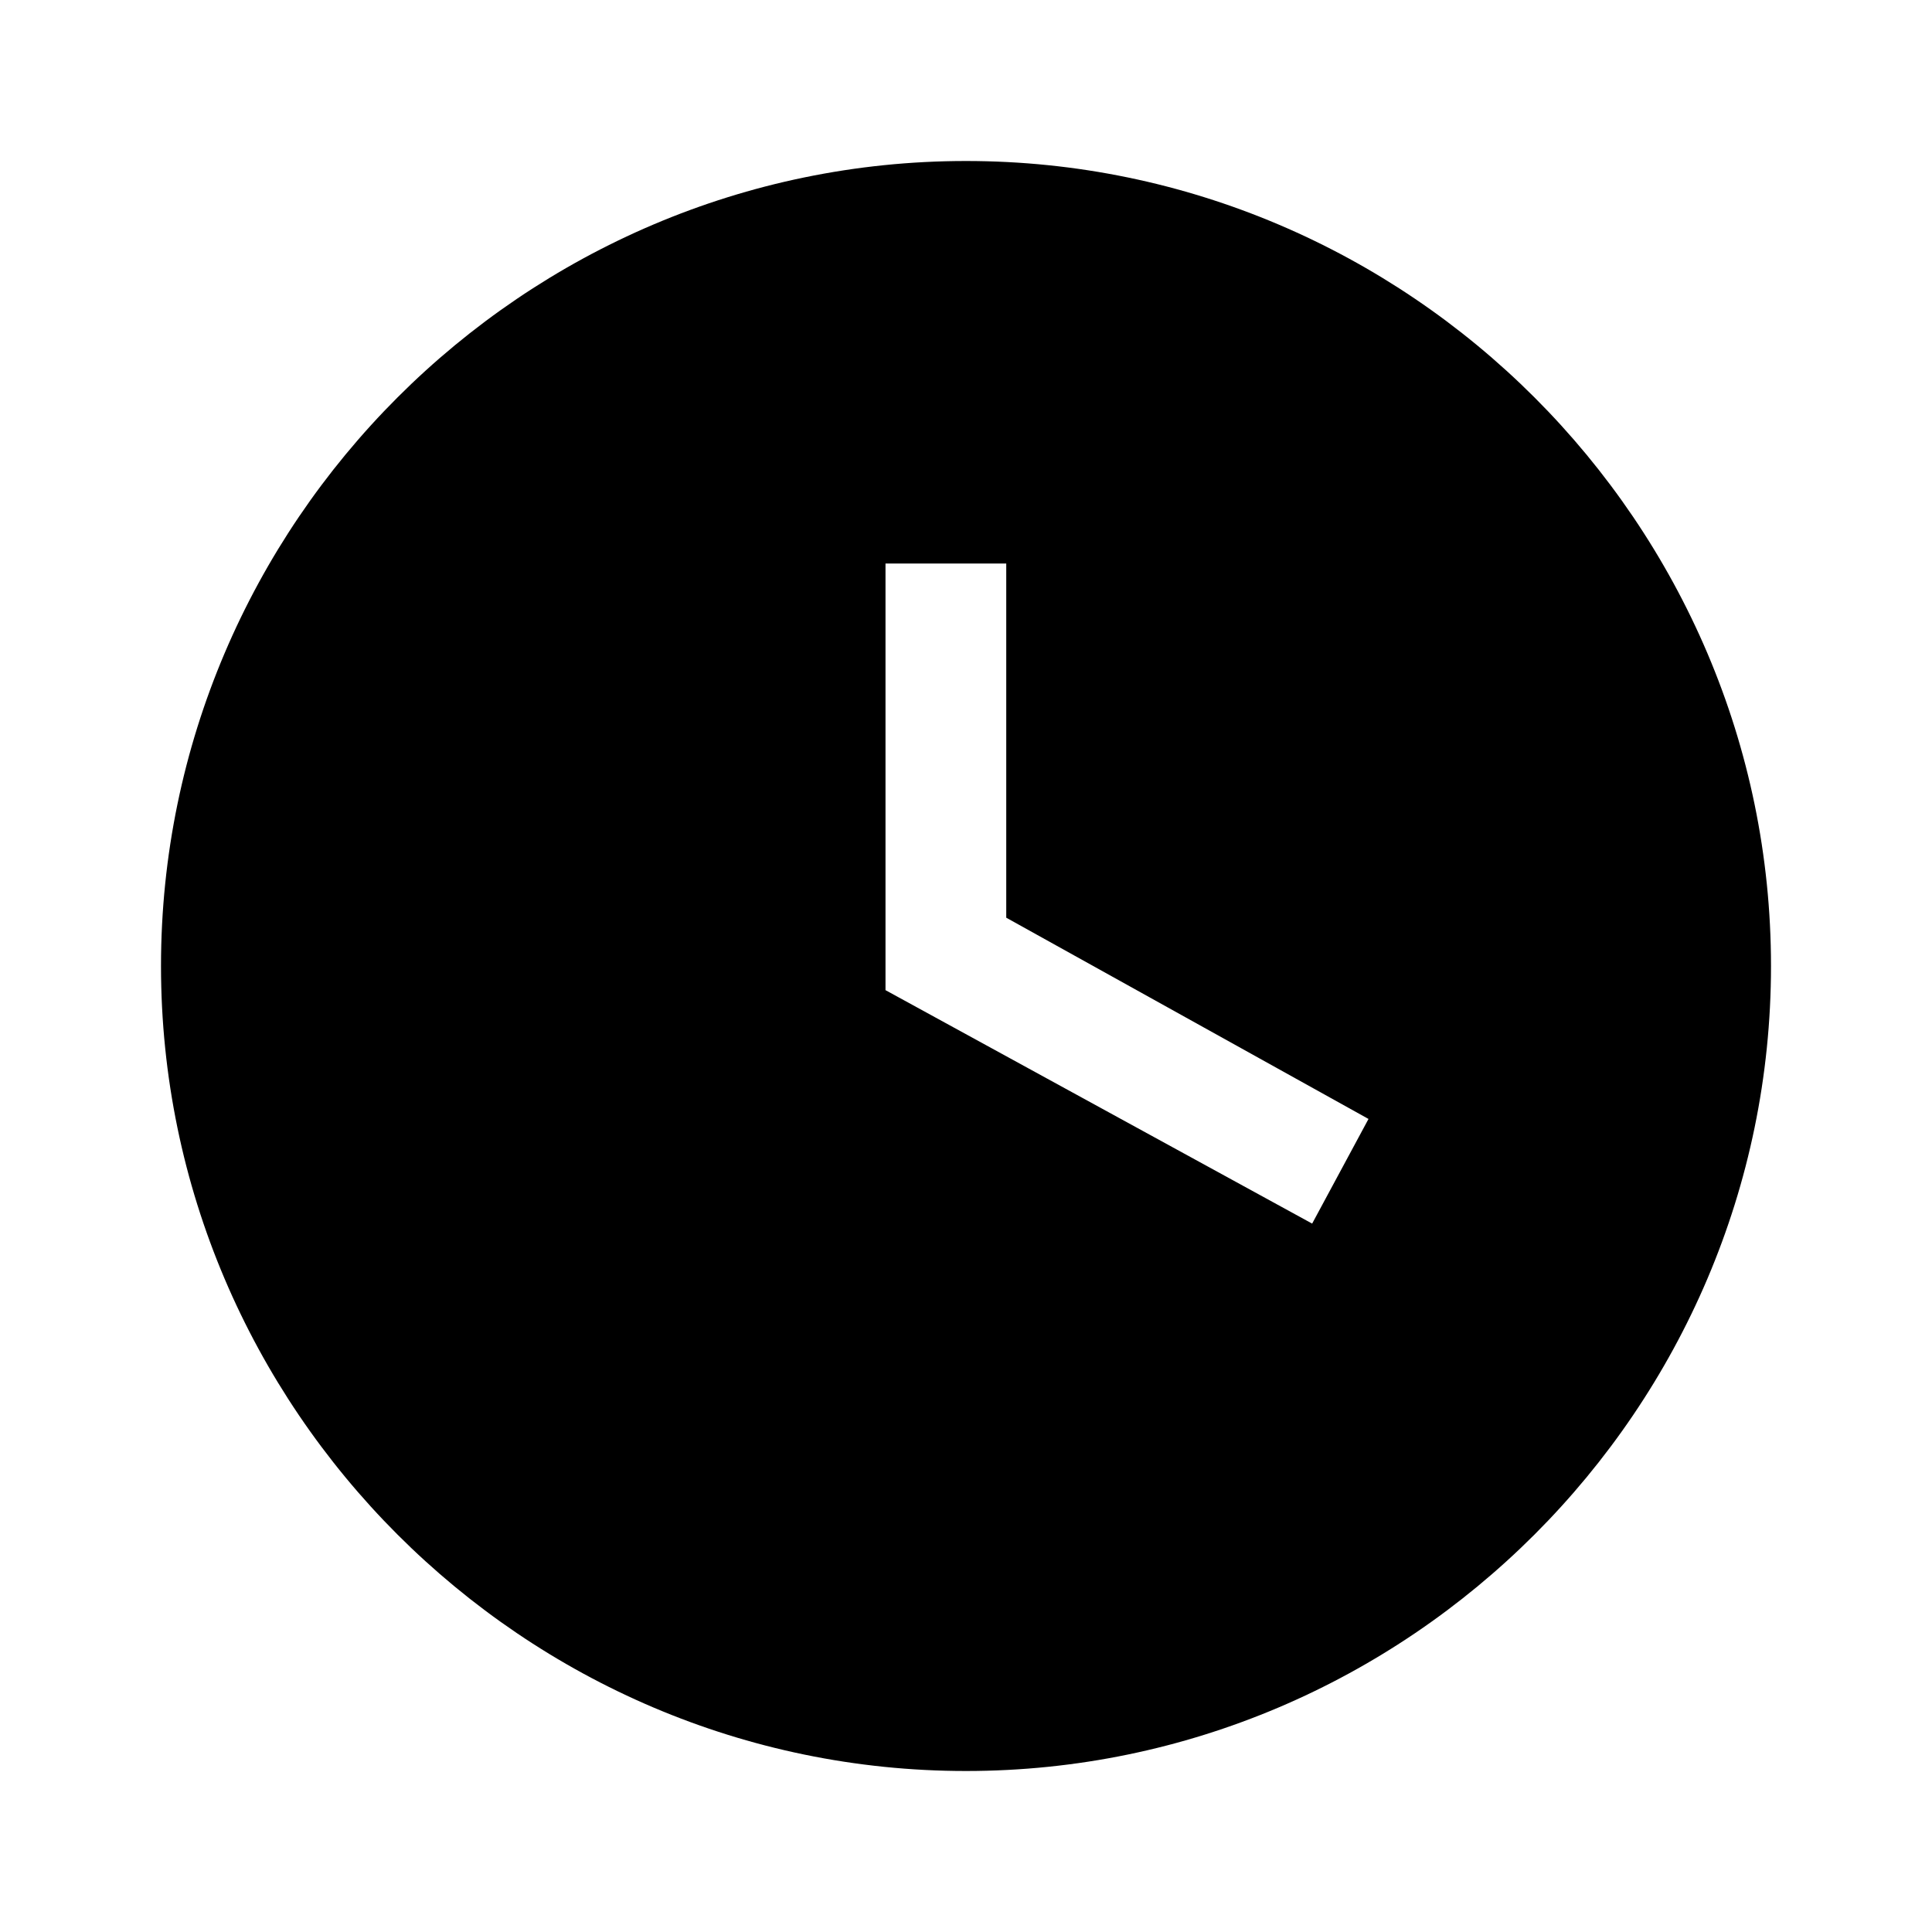
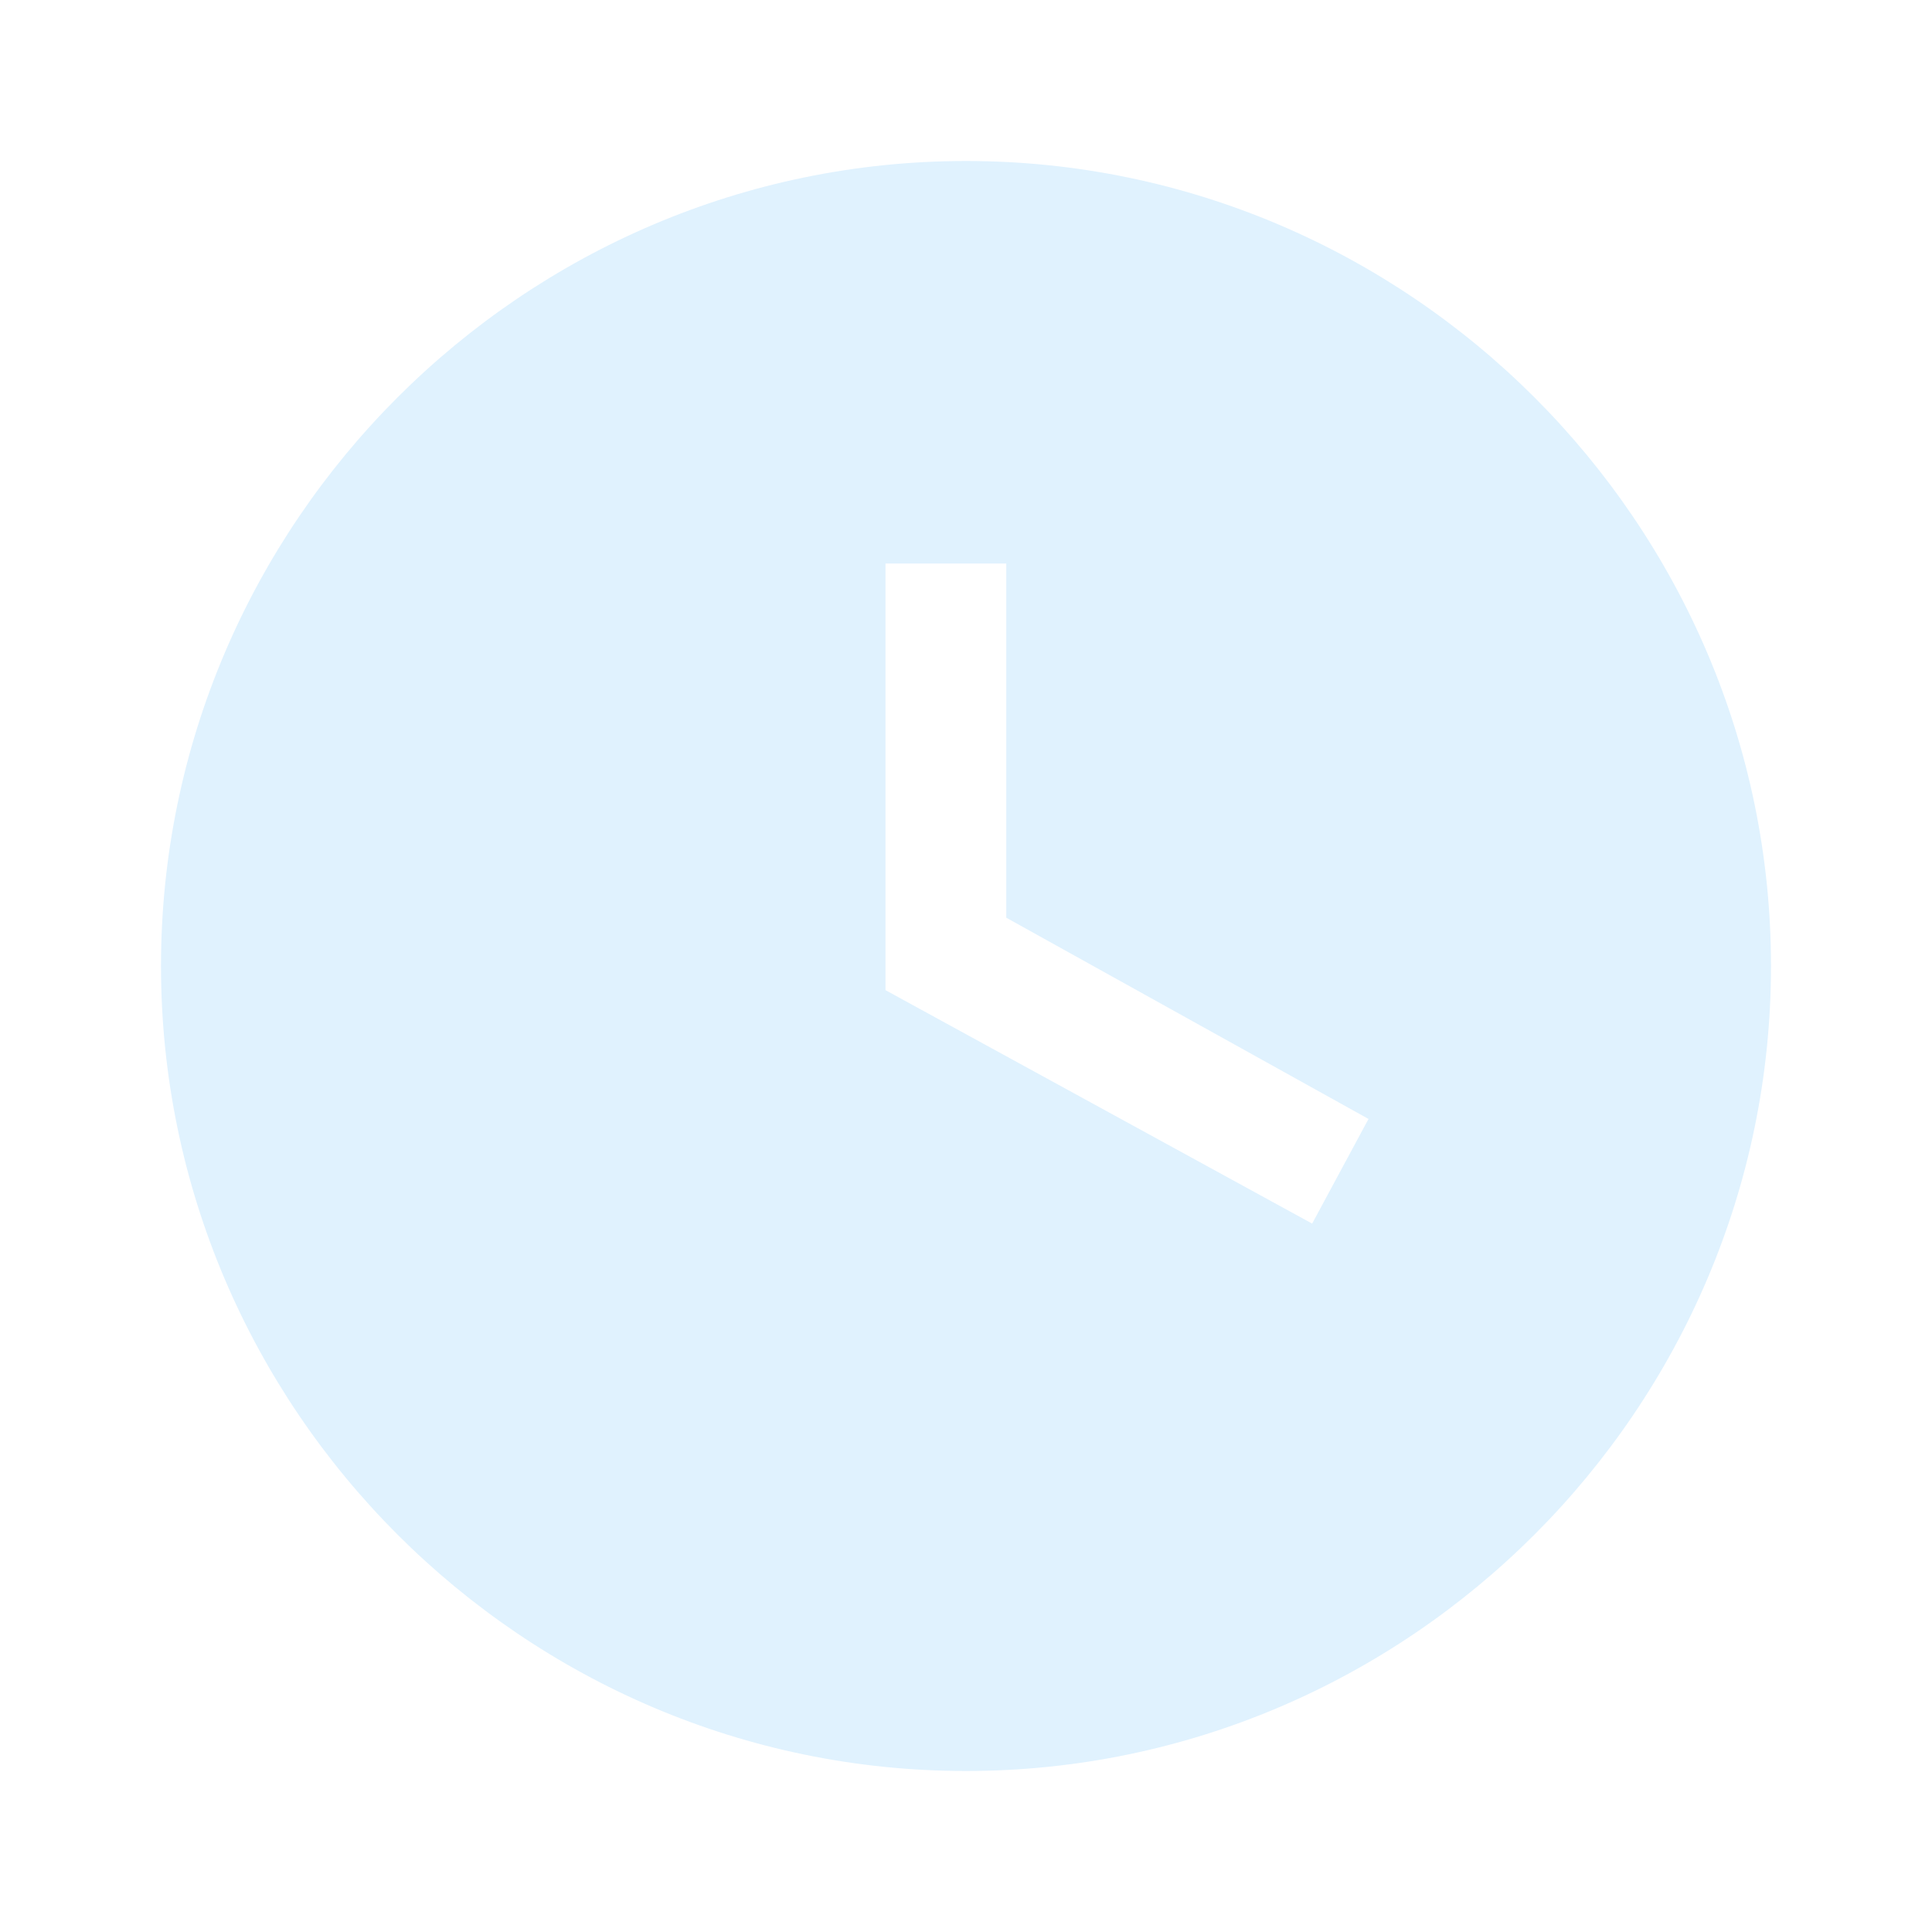
<svg xmlns="http://www.w3.org/2000/svg" viewBox="0 0 24 24">
-   <path d="M12 2C6.5 2 2 6.5 2 12C2 17.5 6.5 22 12 22C17.5 22 22 17.5 22 12S17.5 2 12 2M16.3 15.2L11 12.3V7H12.5V11.4L17 13.9L16.3 15.2Z" />
+   <path d="M12 2C6.5 2 2 6.5 2 12C2 17.5 6.5 22 12 22C17.5 22 22 17.5 22 12S17.5 2 12 2M16.3 15.2L11 12.3V7H12.5V11.4L17 13.9L16.3 15.2Z" fill="#e0f2fe" />
</svg>
